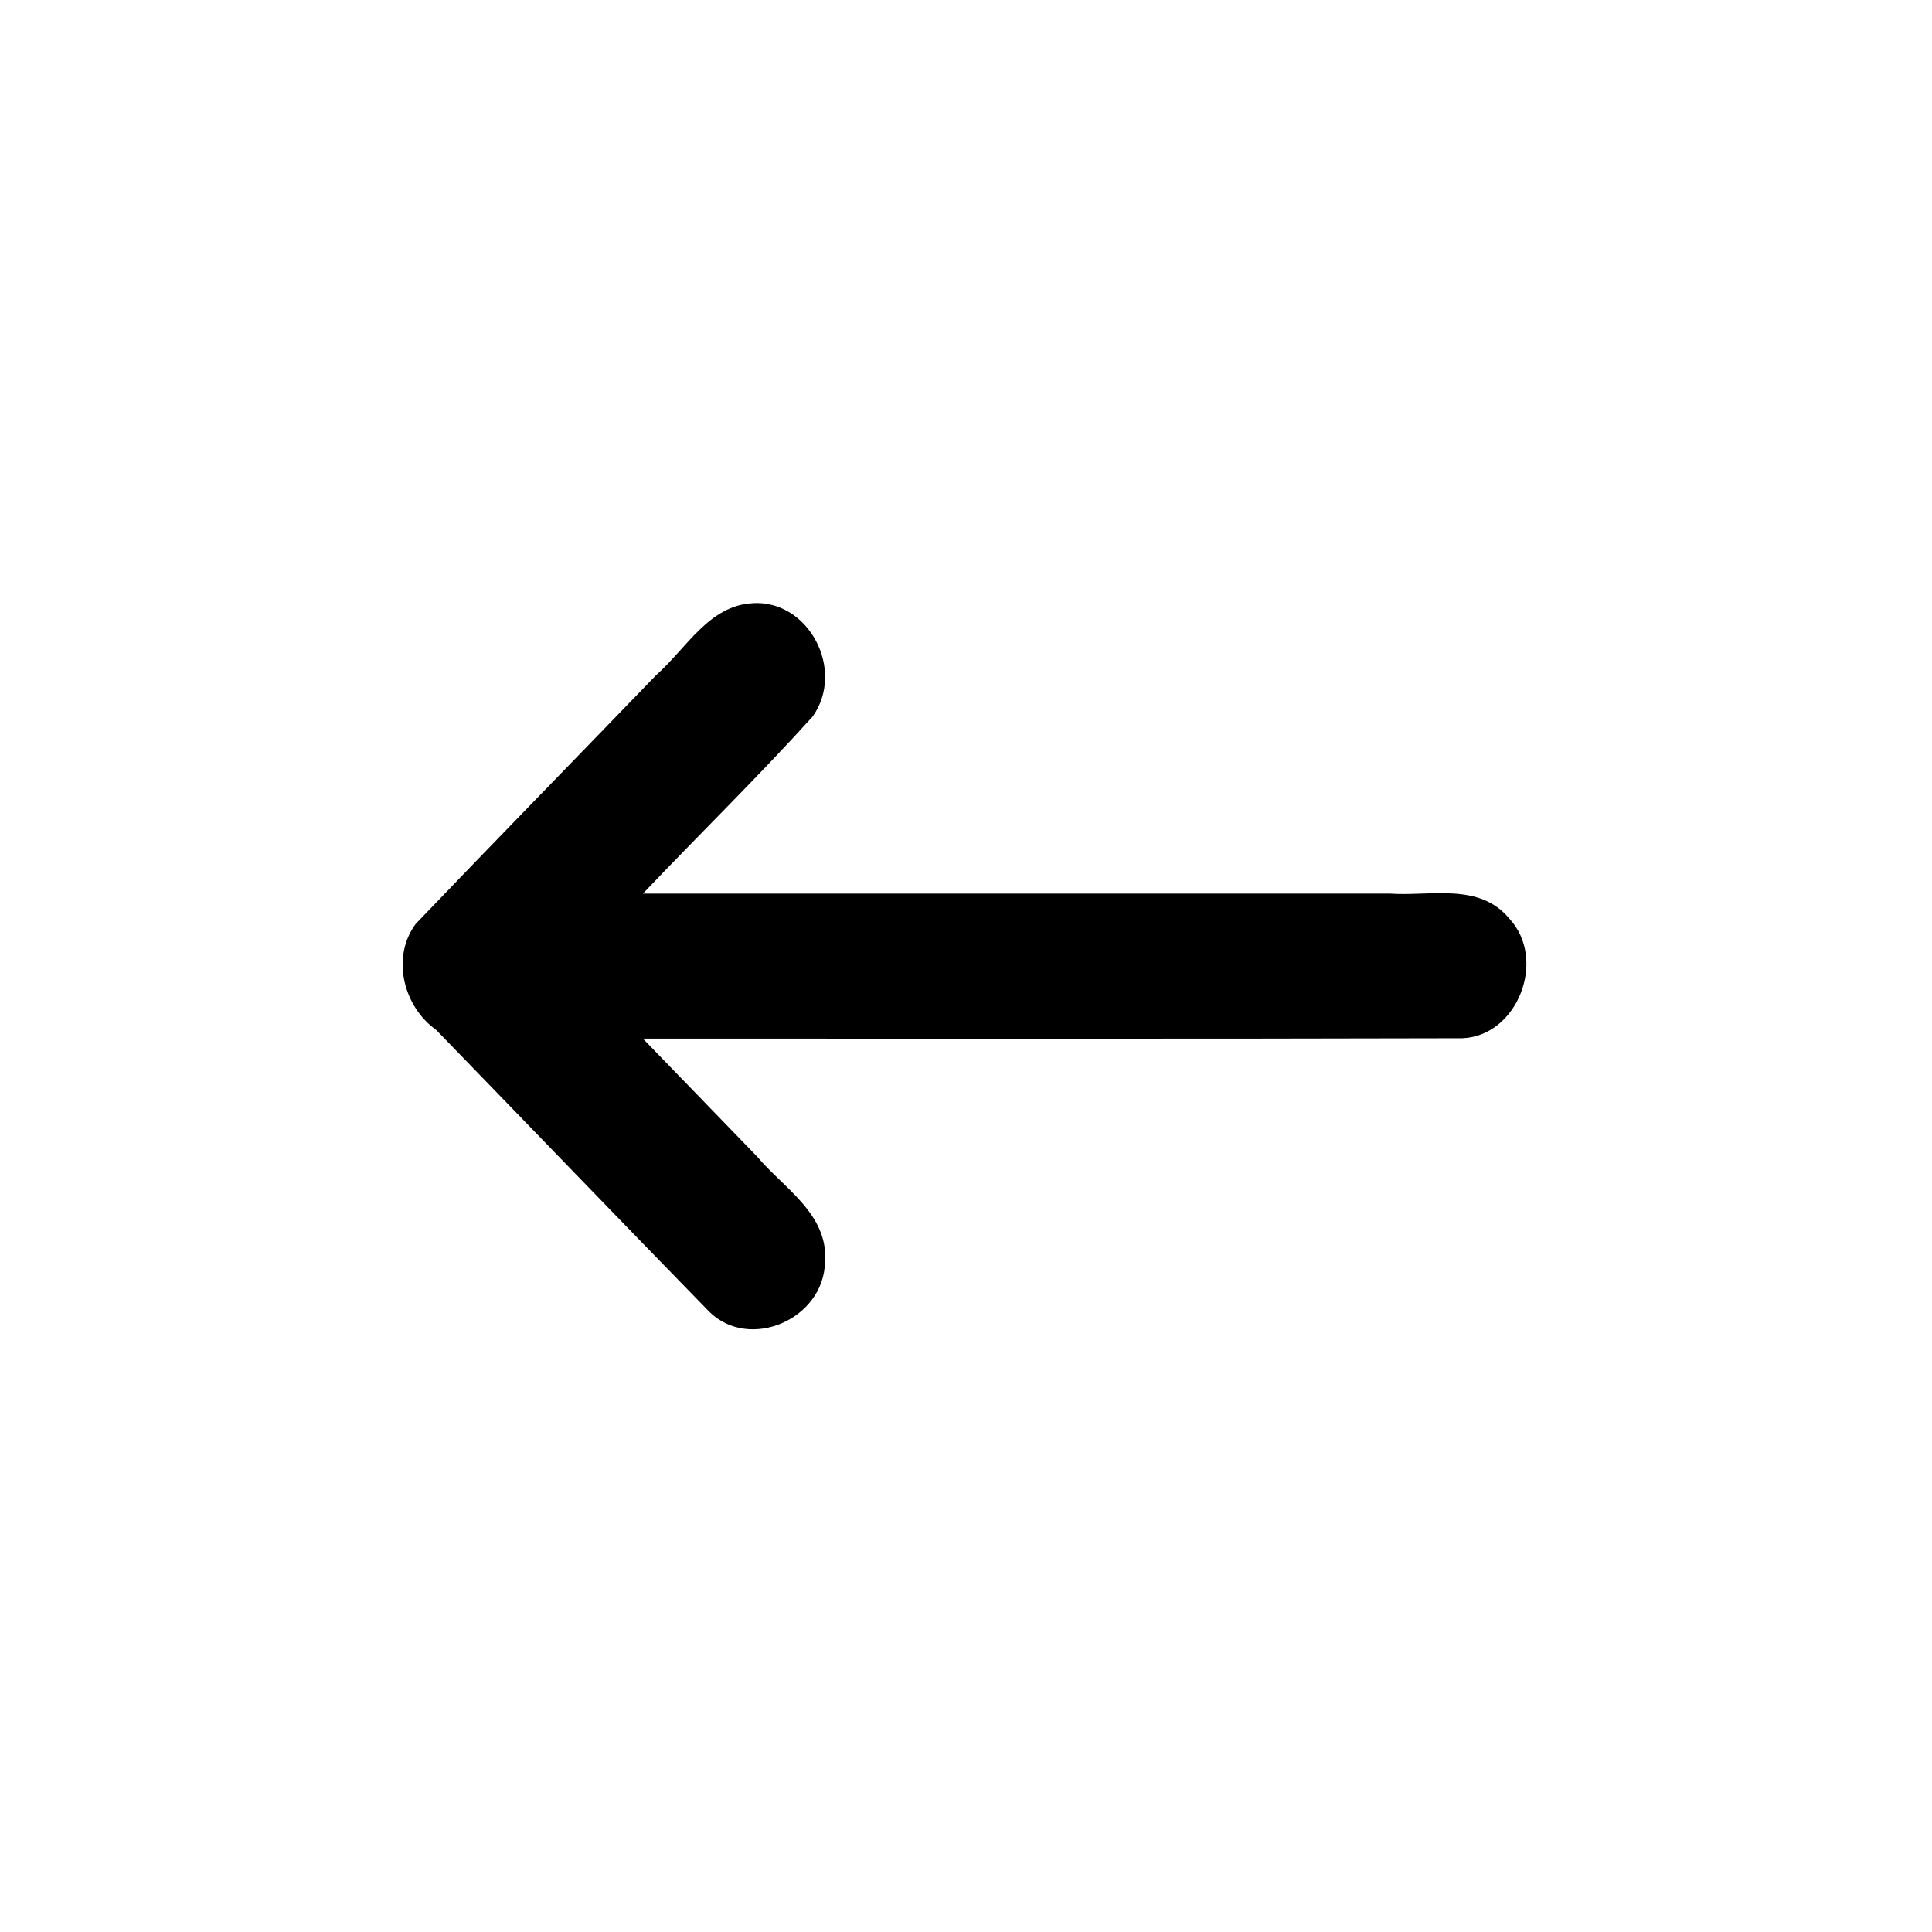
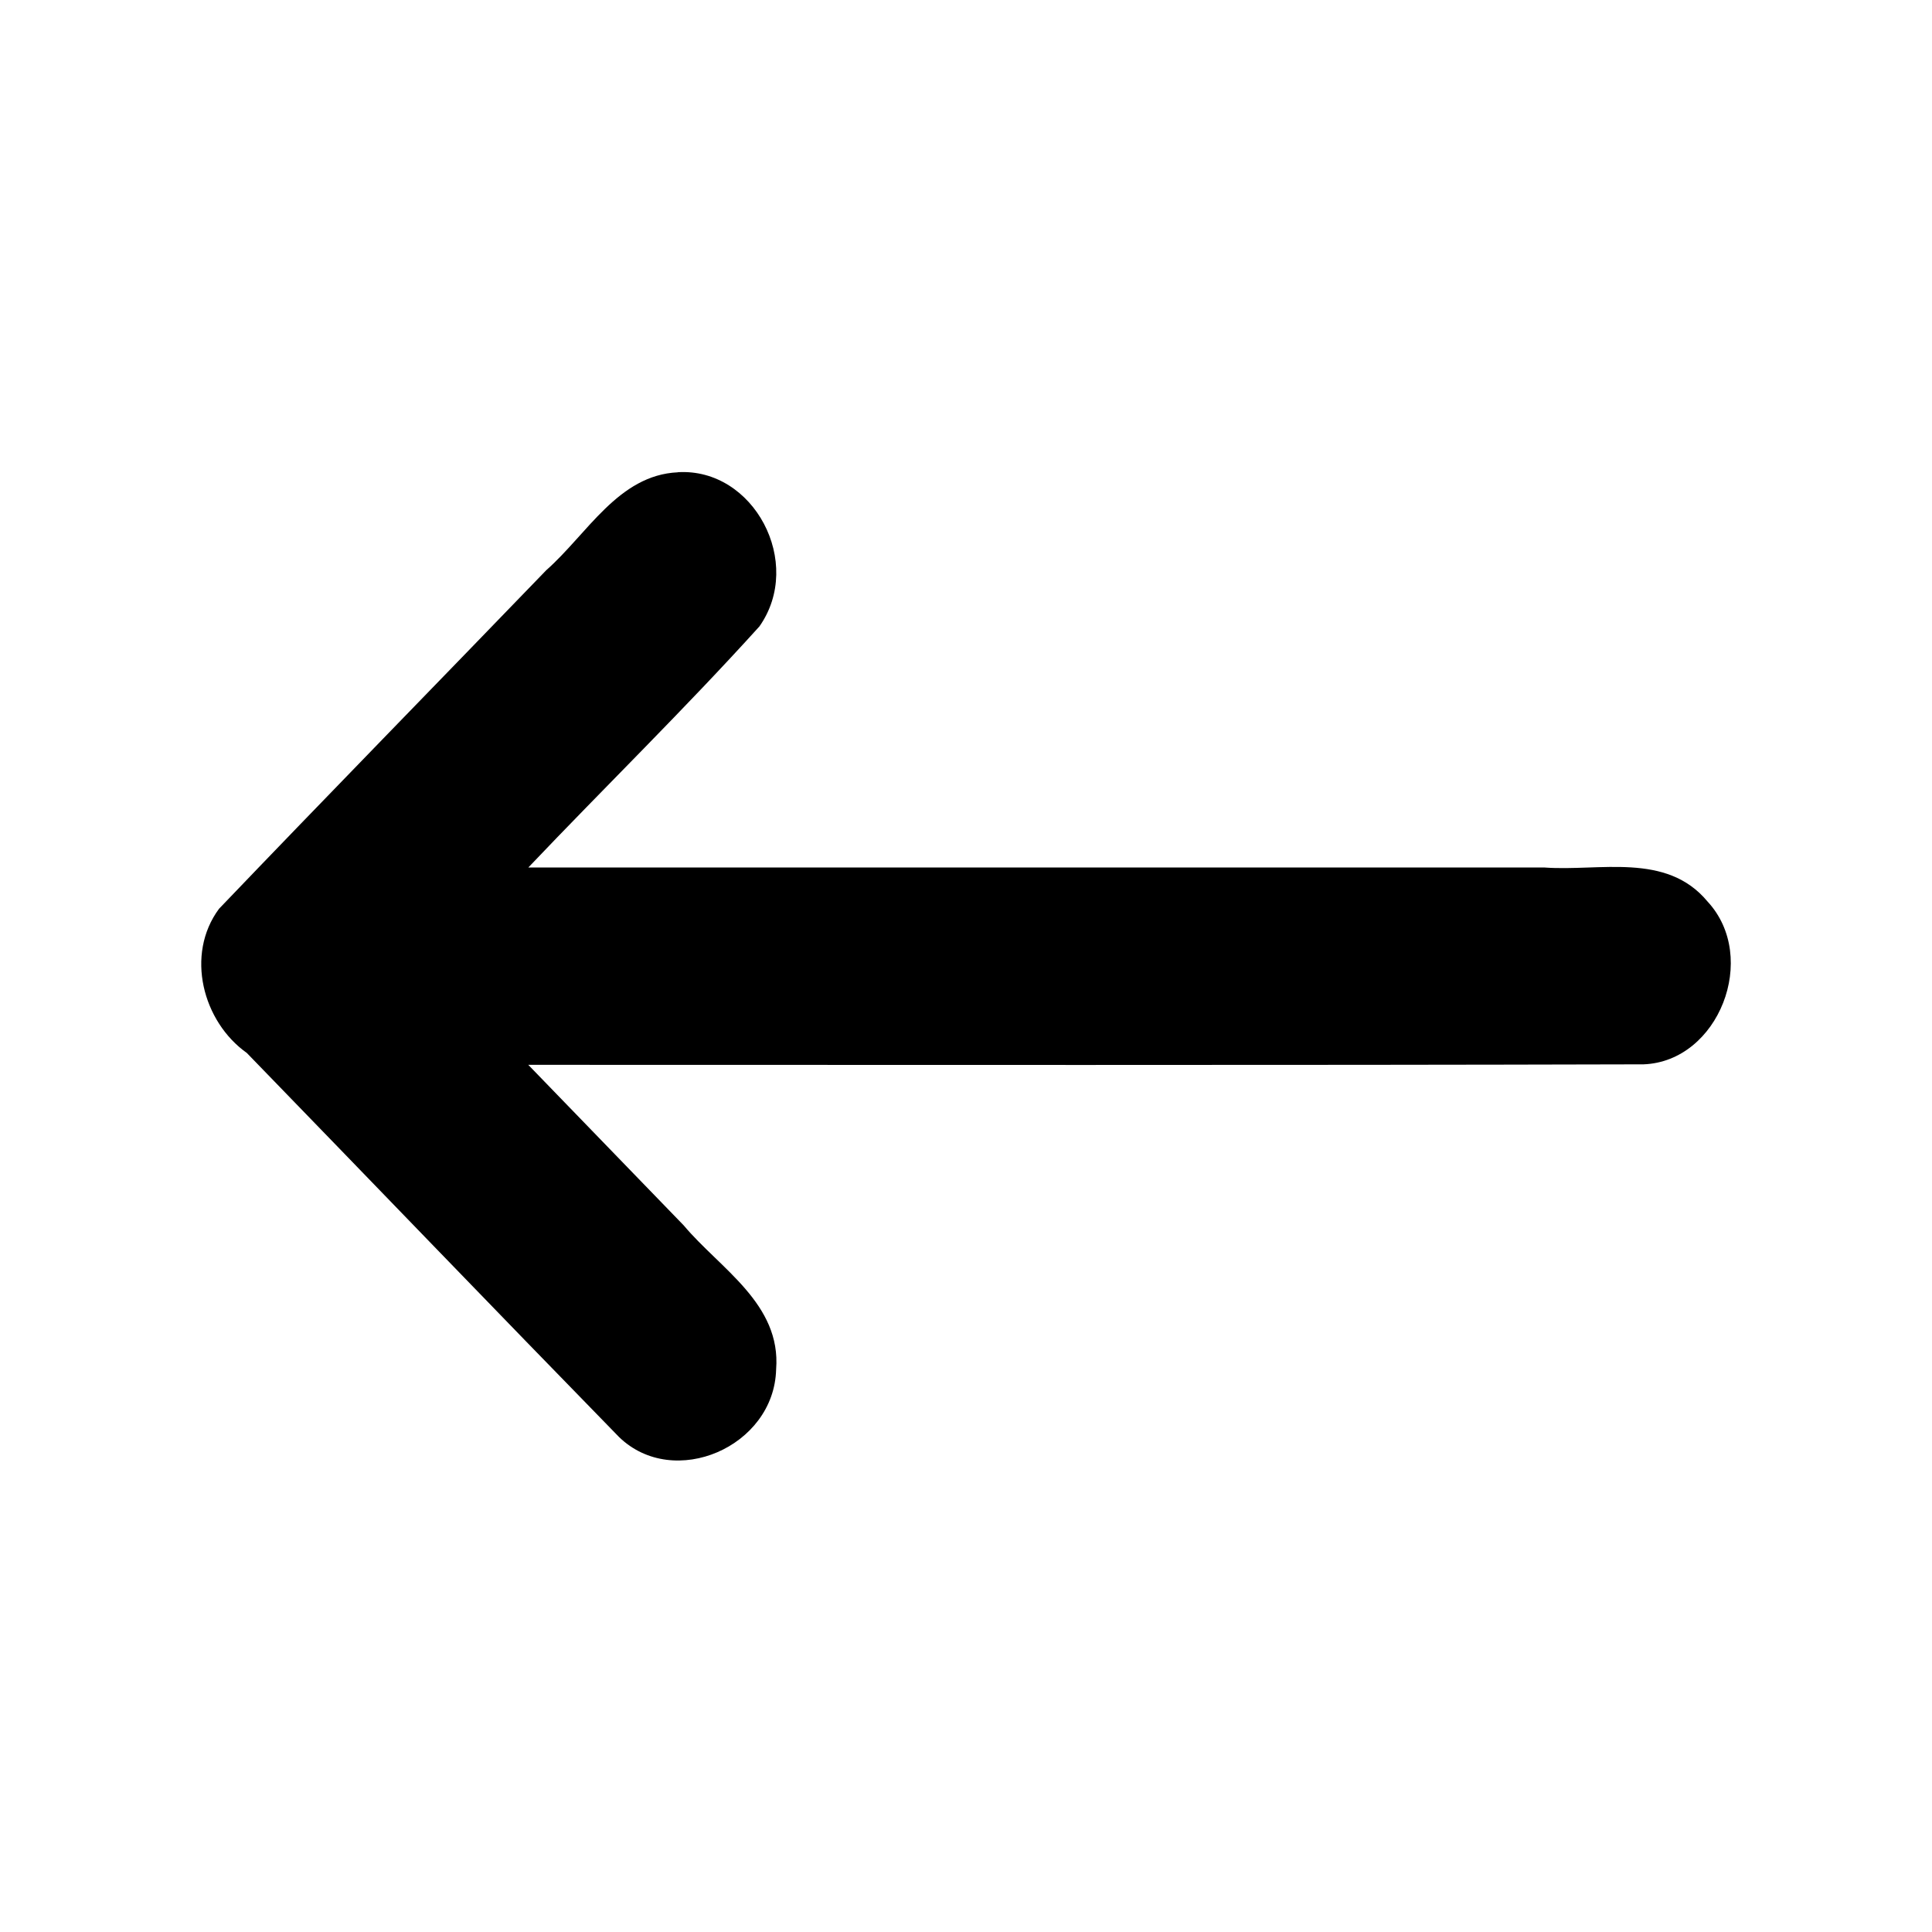
<svg xmlns="http://www.w3.org/2000/svg" height="48" width="48" version="1.1" viewBox="0 0 48 48">
-   <g transform="matrix(.87107 0 0 .89984 3.0563 -901.41)">
-     <path style="color-rendering:auto;text-decoration-color:#000000;color:#000000;shape-rendering:auto;solid-color:#000000;text-decoration-line:none;fill:#000000;mix-blend-mode:normal;block-progression:tb;text-indent:0;image-rendering:auto;white-space:normal;text-decoration-style:solid;isolation:auto;text-transform:none" d="m17.961 1018.4c-1.246 0.056-1.897 1.253-2.756 1.986-2.283 2.291-4.585 4.57-6.857 6.868-0.712 0.93-0.342 2.292 0.582 2.925 2.602 2.596 5.192 5.204 7.801 7.792 1.146 1.077 3.249 0.201 3.291-1.372 0.108-1.331-1.172-2.04-1.936-2.921-1.086-1.086-2.172-2.172-3.258-3.258 7.79 0 15.581 0.01 23.372-0.01 1.572-0.057 2.428-2.169 1.339-3.304-0.864-1.006-2.26-0.607-3.416-0.689h-21.294c1.607-1.637 3.279-3.216 4.843-4.891 0.938-1.289-0.116-3.221-1.71-3.128z" />
+   <g transform="matrix(1.1856 0 0 1.2247 -4.4554 -1235.5)">
+     <path style="color-rendering:auto;text-decoration-color:#000000;color:#000000;isolation:auto;mix-blend-mode:normal;shape-rendering:auto;solid-color:#000000;block-progression:tb;text-decoration-line:none;image-rendering:auto;white-space:normal;text-indent:0;text-transform:none;text-decoration-style:solid;fill:#000000" d="m17.961 1018.4c-1.246 0.056-1.897 1.253-2.756 1.986-2.283 2.291-4.585 4.57-6.857 6.868-0.712 0.93-0.342 2.292 0.582 2.925 2.602 2.596 5.192 5.204 7.801 7.792 1.146 1.077 3.249 0.201 3.291-1.372 0.108-1.331-1.172-2.04-1.936-2.921-1.086-1.086-2.172-2.172-3.258-3.258 7.79 0 15.581 0.01 23.372-0.01 1.572-0.057 2.428-2.169 1.339-3.304-0.864-1.006-2.26-0.607-3.416-0.689h-21.294c1.607-1.637 3.279-3.216 4.843-4.891 0.938-1.289-0.116-3.221-1.71-3.128z" />
  </g>
</svg>
